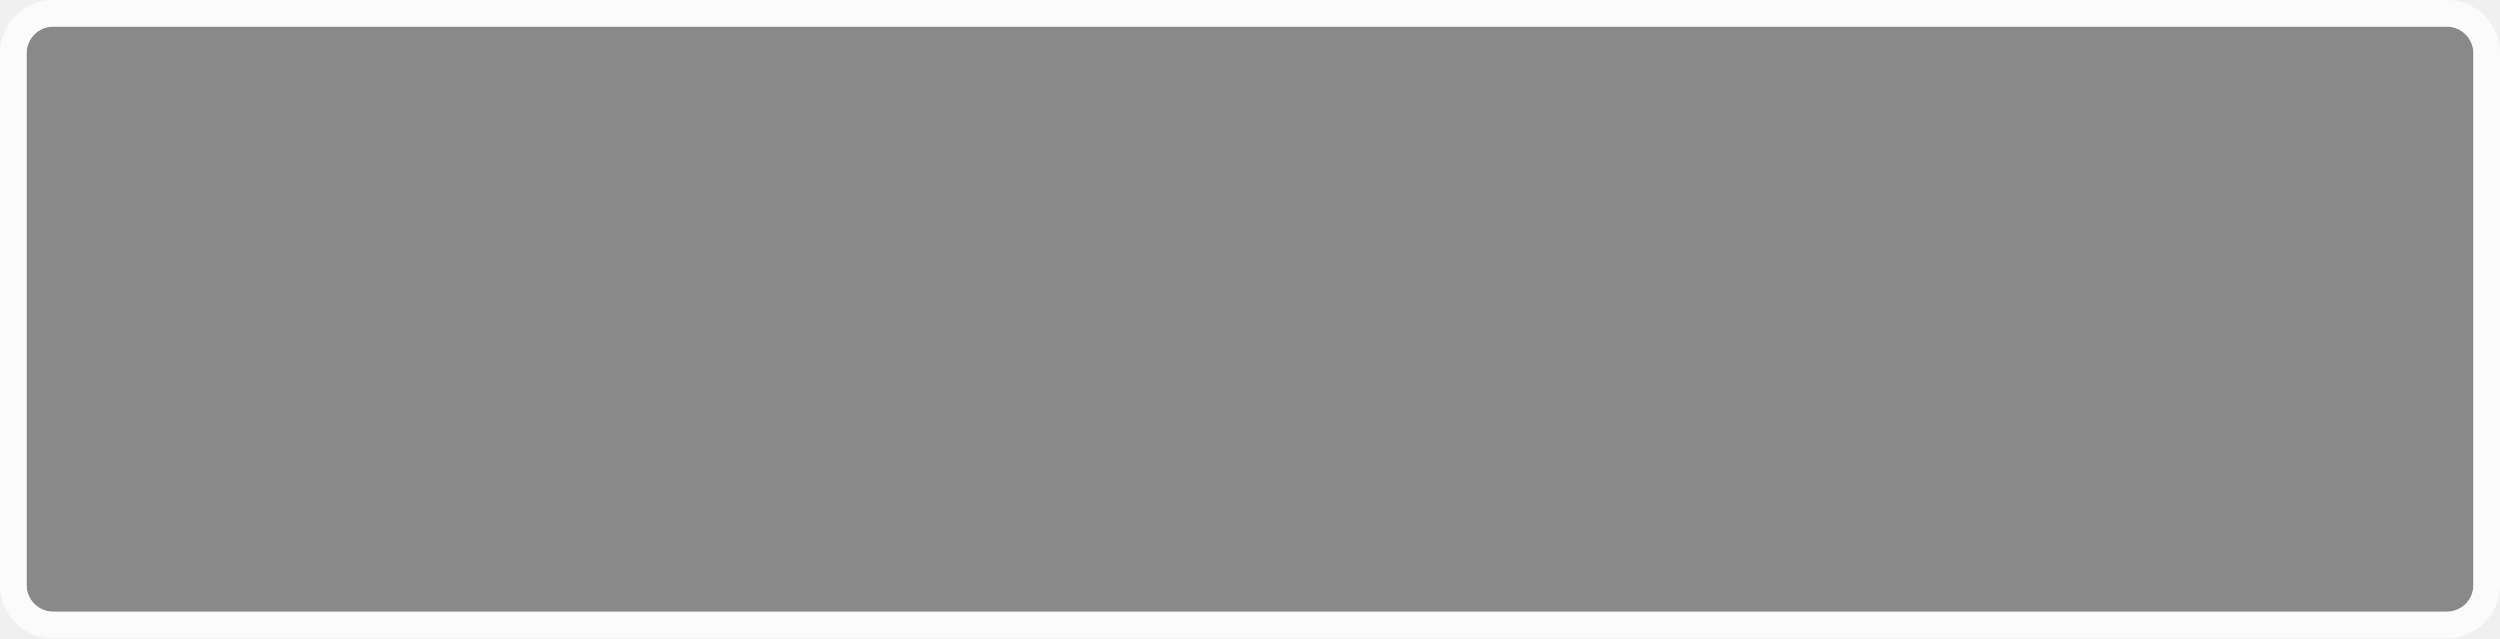
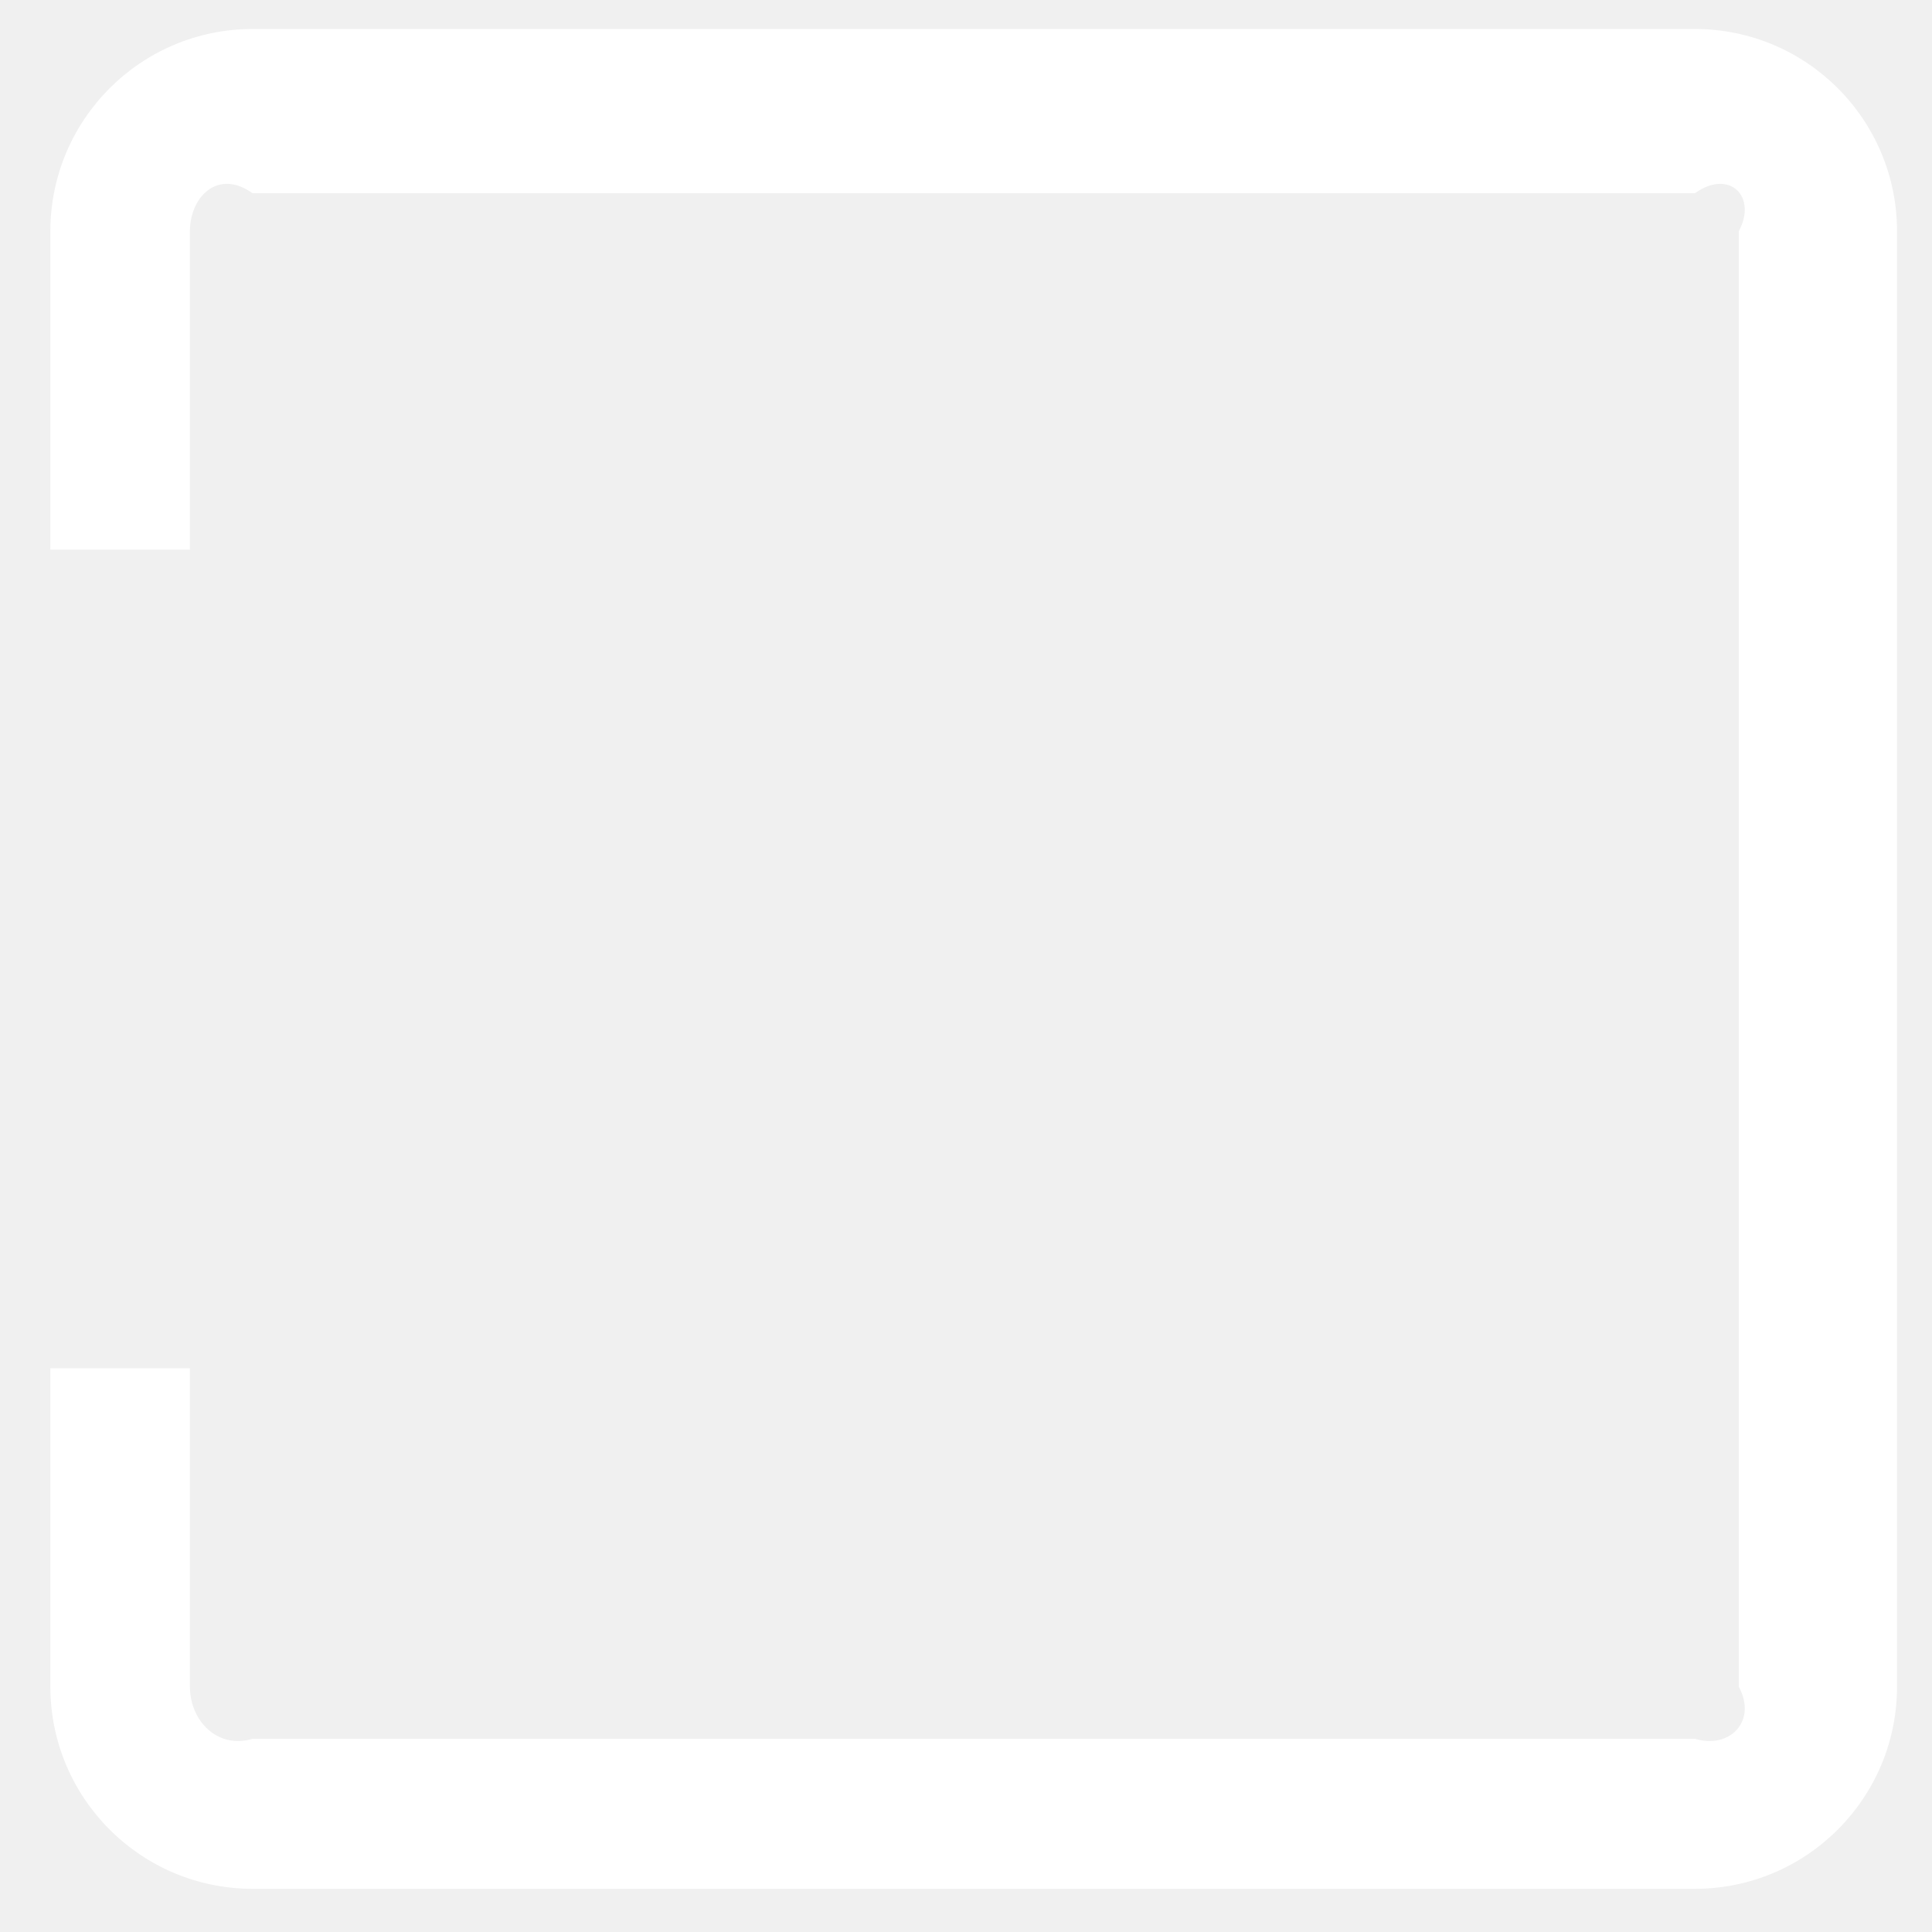
- <svg xmlns="http://www.w3.org/2000/svg" version="1.1" width="94px" height="24px">
-   <g transform="matrix(1 0 0 1 -33 -35 )">
-     <path d="M 34 37  A 1 1 0 0 1 35 36 L 125 36  A 1 1 0 0 1 126 37 L 126 57  A 1 1 0 0 1 125 58 L 35 58  A 1 1 0 0 1 34 57 L 34 37  Z " fill-rule="nonzero" fill="#000000" stroke="none" fill-opacity="0.427" />
-     <path d="M 33.5 37  A 1.5 1.5 0 0 1 35 35.5 L 125 35.5  A 1.5 1.5 0 0 1 126.5 37 L 126.5 57  A 1.5 1.5 0 0 1 125 58.5 L 35 58.5  A 1.5 1.5 0 0 1 33.5 57 L 33.5 37  Z " stroke-width="1" stroke="#ffffff" fill="none" stroke-opacity="0.737" />
+ <svg xmlns="http://www.w3.org/2000/svg" version="1.1" width="20px" height="20px">
+   <g transform="matrix(1 0 0 1 -310 -414 )">
+     <path d="M 19.638 2.393  C 19.637 1.237  18.701 0.301  17.546 0.3  L 2.614 0.3  C 1.459 0.301  0.523 1.237  0.521 2.393  L 0.521 5.69  L 1.966 5.69  L 1.966 2.393  C 1.967 2.035  2.257 1.745  2.614 2  L 17.546 2  C 17.904 1.745  18.193 2.035  18 2.393  L 18 17.461  C 18.193 17.819  17.904 18.109  17.546 18  L 2.614 18  C 2.257 18.109  1.967 17.819  1.966 17.461  L 1.966 14.164  L 0.521 14.164  L 0.521 17.461  C 0.523 18.616  1.459 19.552  2.614 19.553  L 17.546 19.553  C 18.701 19.552  19.637 18.616  19.638 17.461  L 19.638 2.393  Z " fill-rule="nonzero" fill="#ffffff" stroke="none" transform="matrix(1 0 0 1 310 414 )" />
  </g>
</svg>
